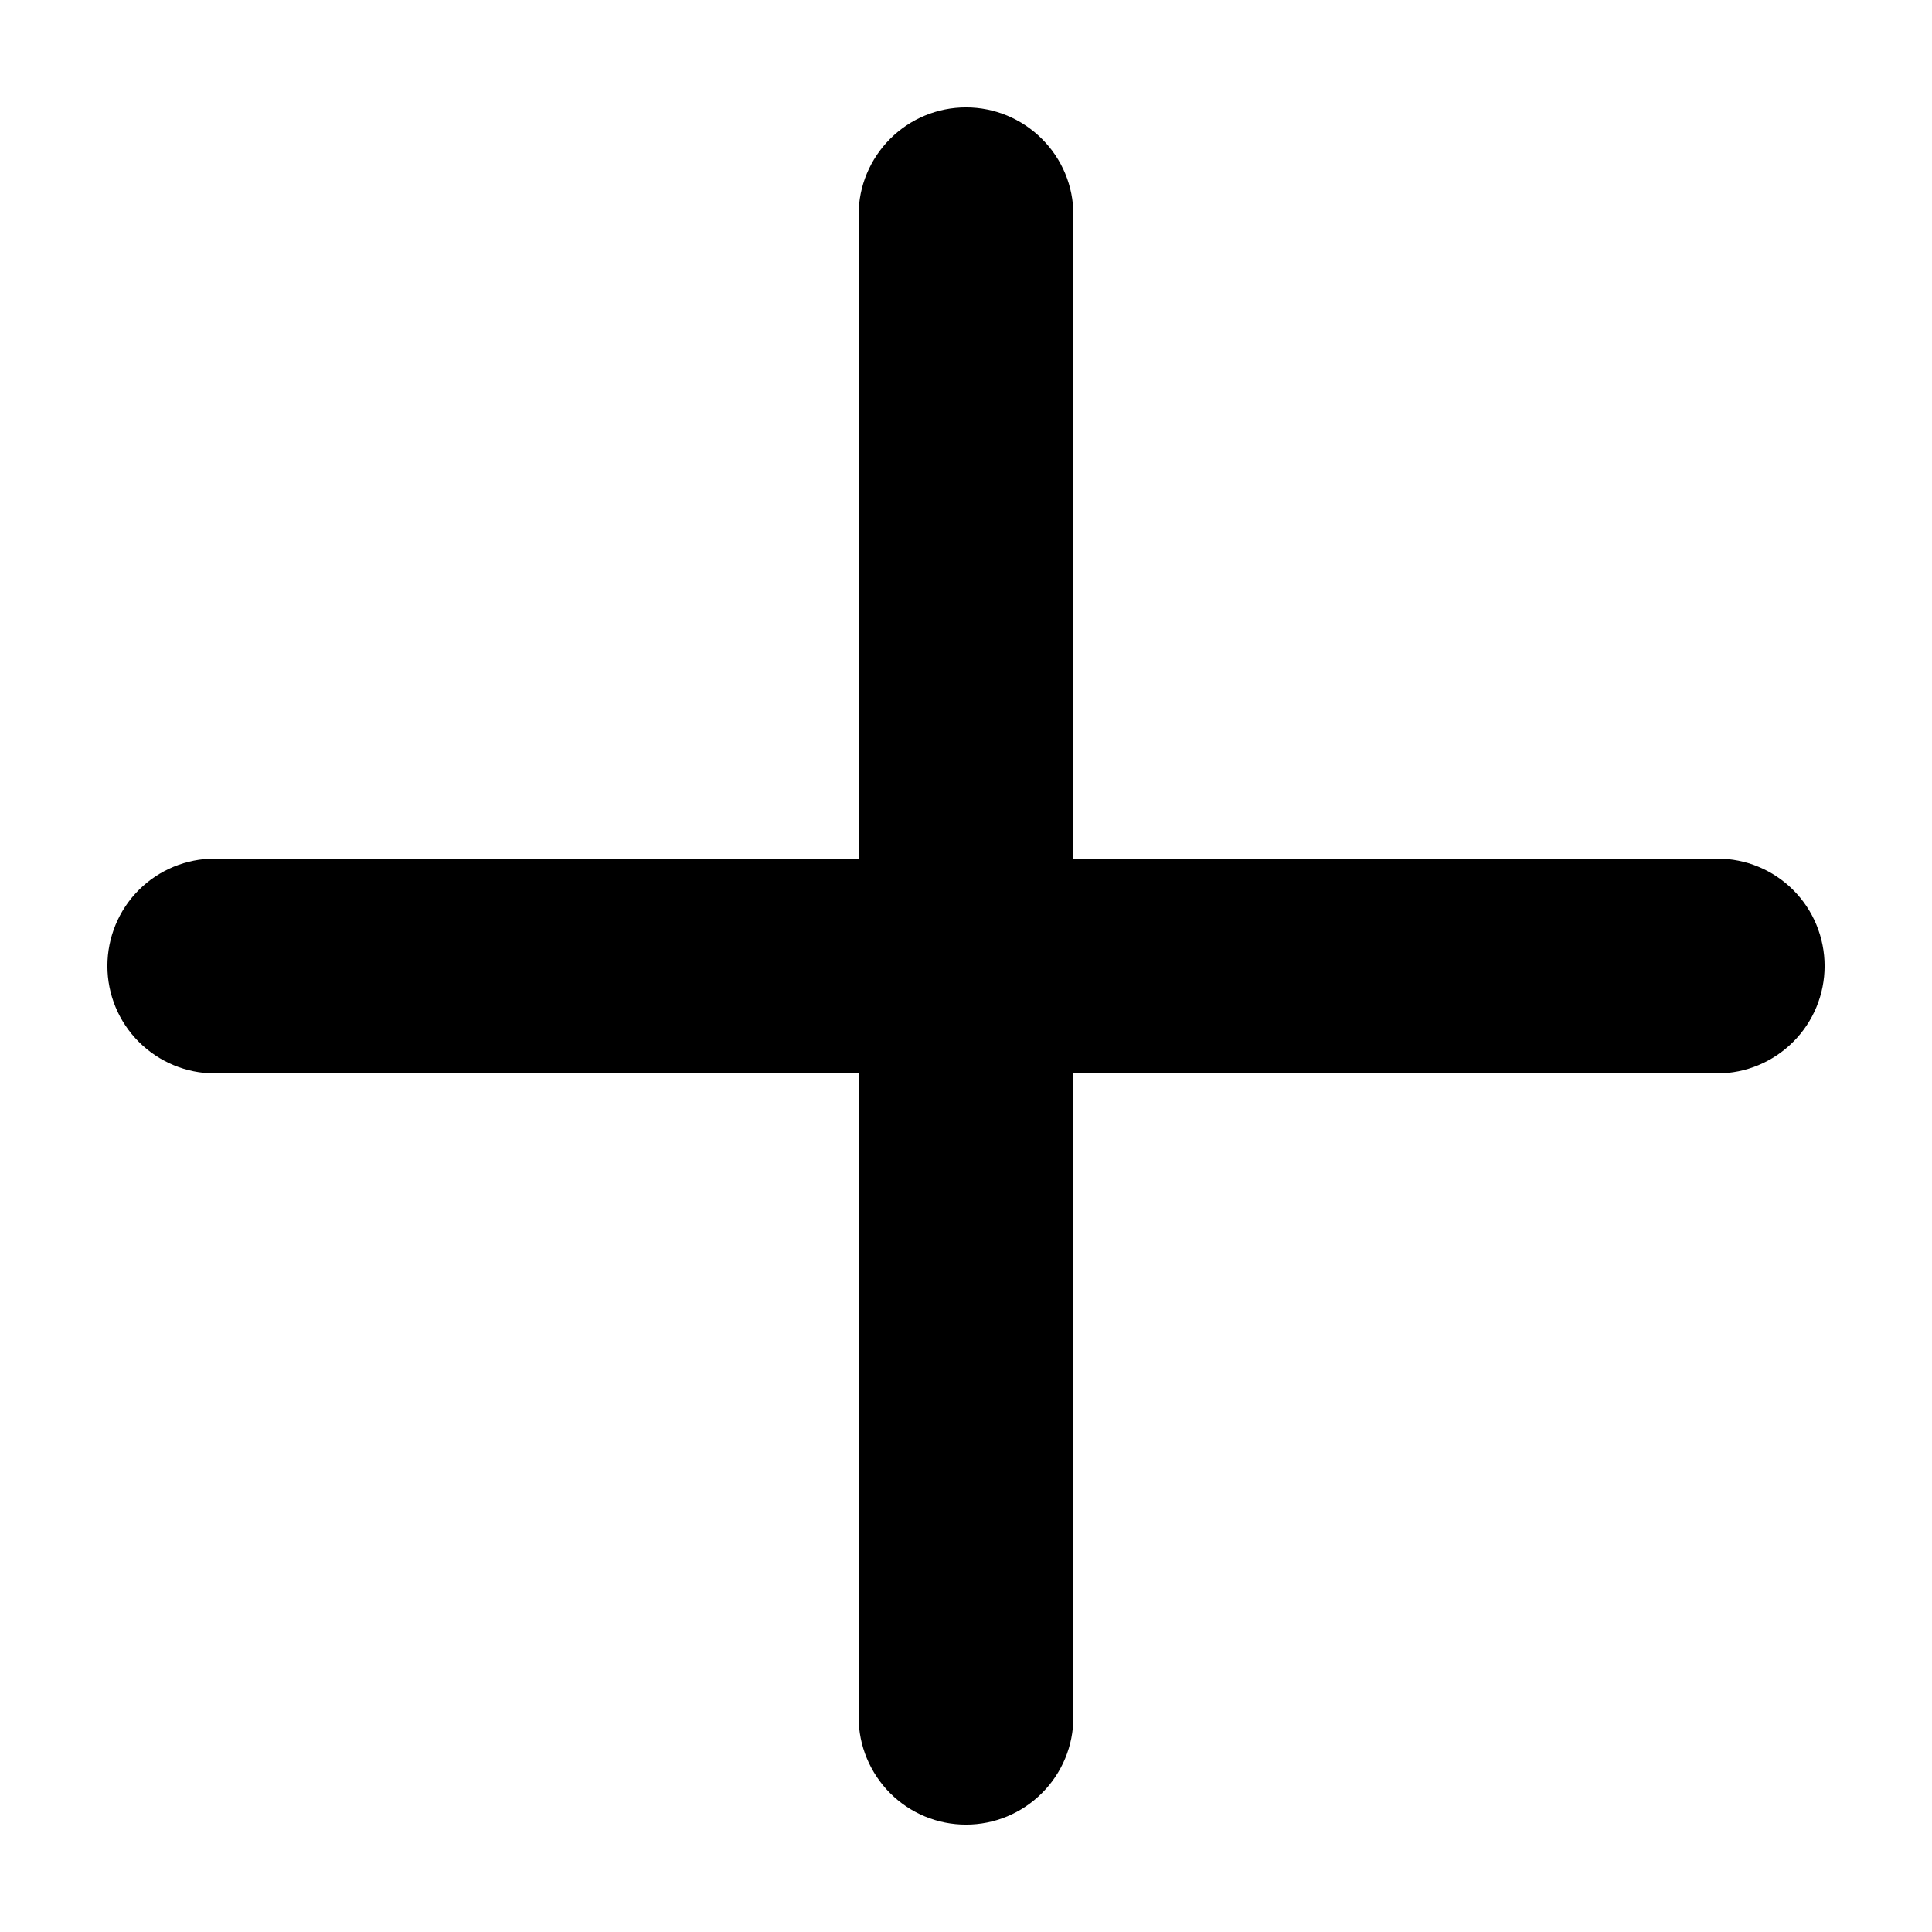
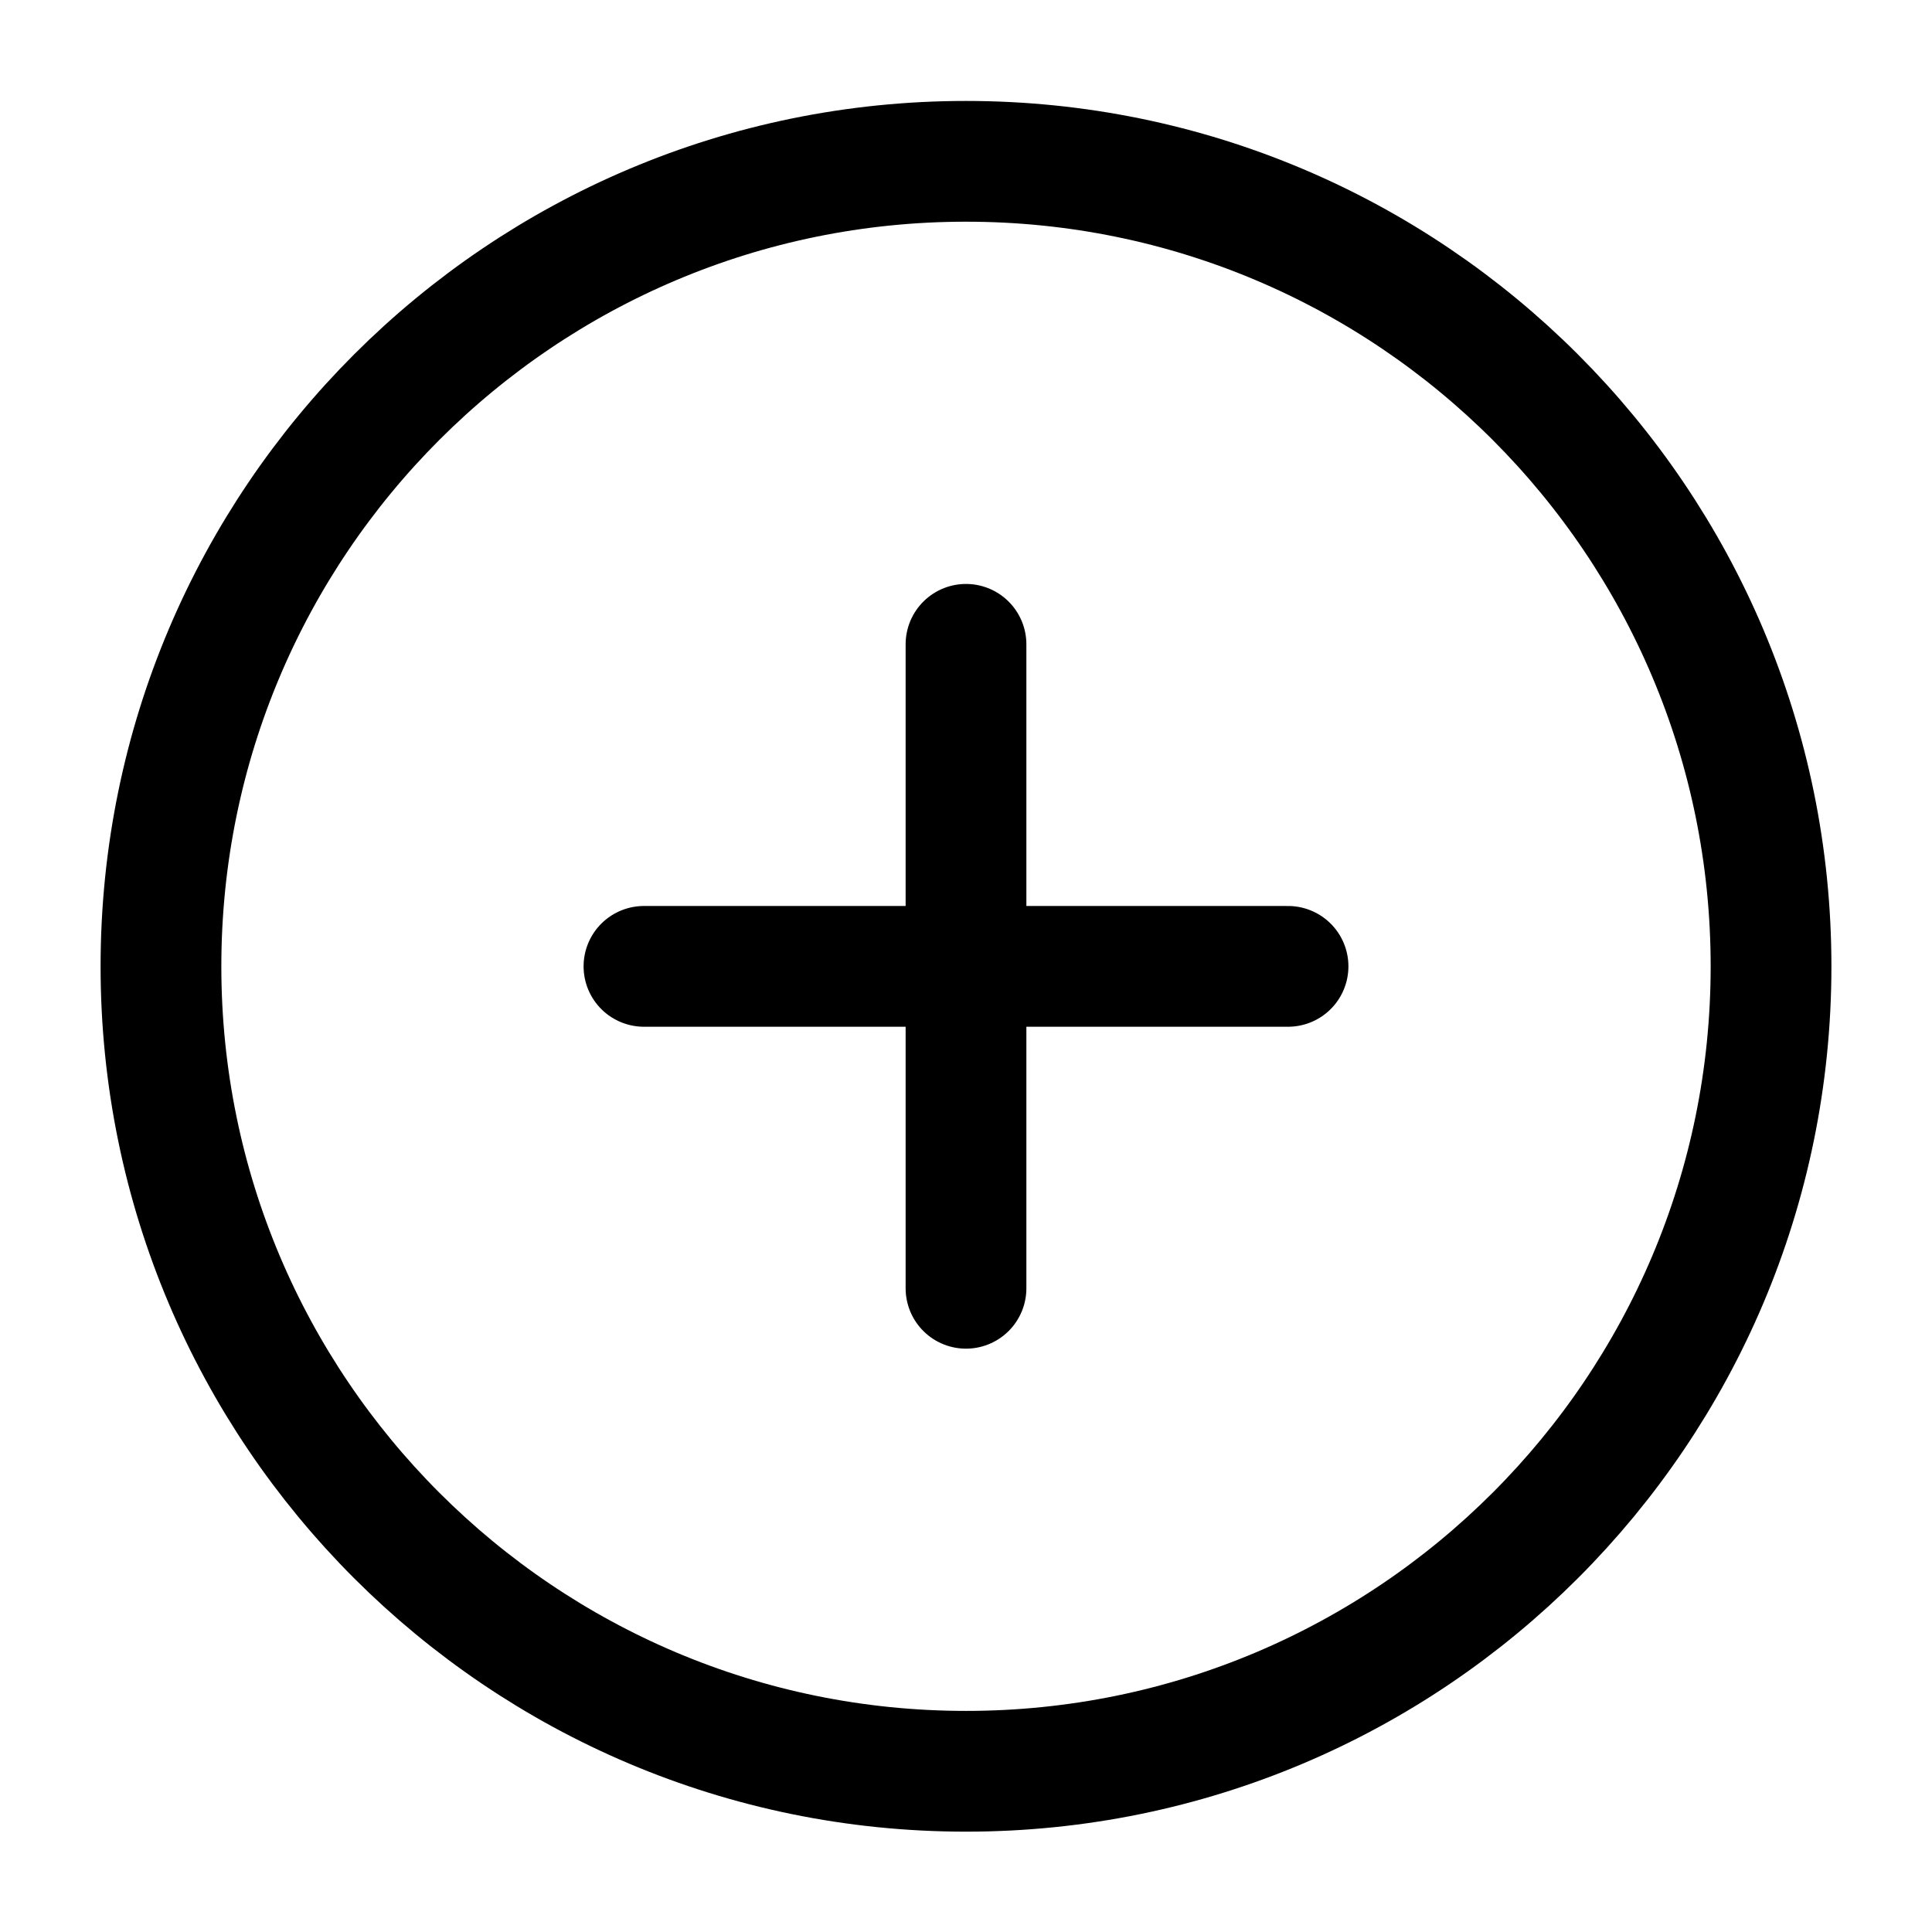
- <svg xmlns="http://www.w3.org/2000/svg" viewBox="0 0 12 12" fill="currentColor">
-   <path d="M10.667 5.333H6.667V1.333C6.667 1.156 6.597 0.987 6.471 0.862C6.346 0.737 6.177 0.667 6 0.667C5.823 0.667 5.654 0.737 5.529 0.862C5.404 0.987 5.333 1.156 5.333 1.333V5.333H1.333C1.157 5.333 0.987 5.403 0.862 5.528C0.737 5.653 0.667 5.823 0.667 6C0.667 6.177 0.737 6.346 0.862 6.471C0.987 6.596 1.157 6.667 1.333 6.667H5.333V10.666C5.333 10.843 5.404 11.013 5.529 11.138C5.654 11.263 5.823 11.333 6 11.333C6.177 11.333 6.346 11.263 6.471 11.138C6.597 11.013 6.667 10.843 6.667 10.666V6.667H10.667C10.844 6.667 11.013 6.596 11.138 6.471C11.263 6.346 11.333 6.177 11.333 6C11.333 5.823 11.263 5.653 11.138 5.528C11.013 5.403 10.844 5.333 10.667 5.333Z" />
+ <svg xmlns="http://www.w3.org/2000/svg" viewBox="0 0 16 16" fill="none">
+   <path d="M8 5.336V10.669M5.333 8.003H10.667M14.667 8.003C14.667 11.684 11.682 14.669 8 14.669C4.318 14.669 1.333 11.684 1.333 8.003C1.333 4.321 4.318 1.336 8 1.336C11.682 1.336 14.667 4.321 14.667 8.003Z" stroke="currentColor" stroke-linecap="round" stroke-linejoin="round" />
</svg>
